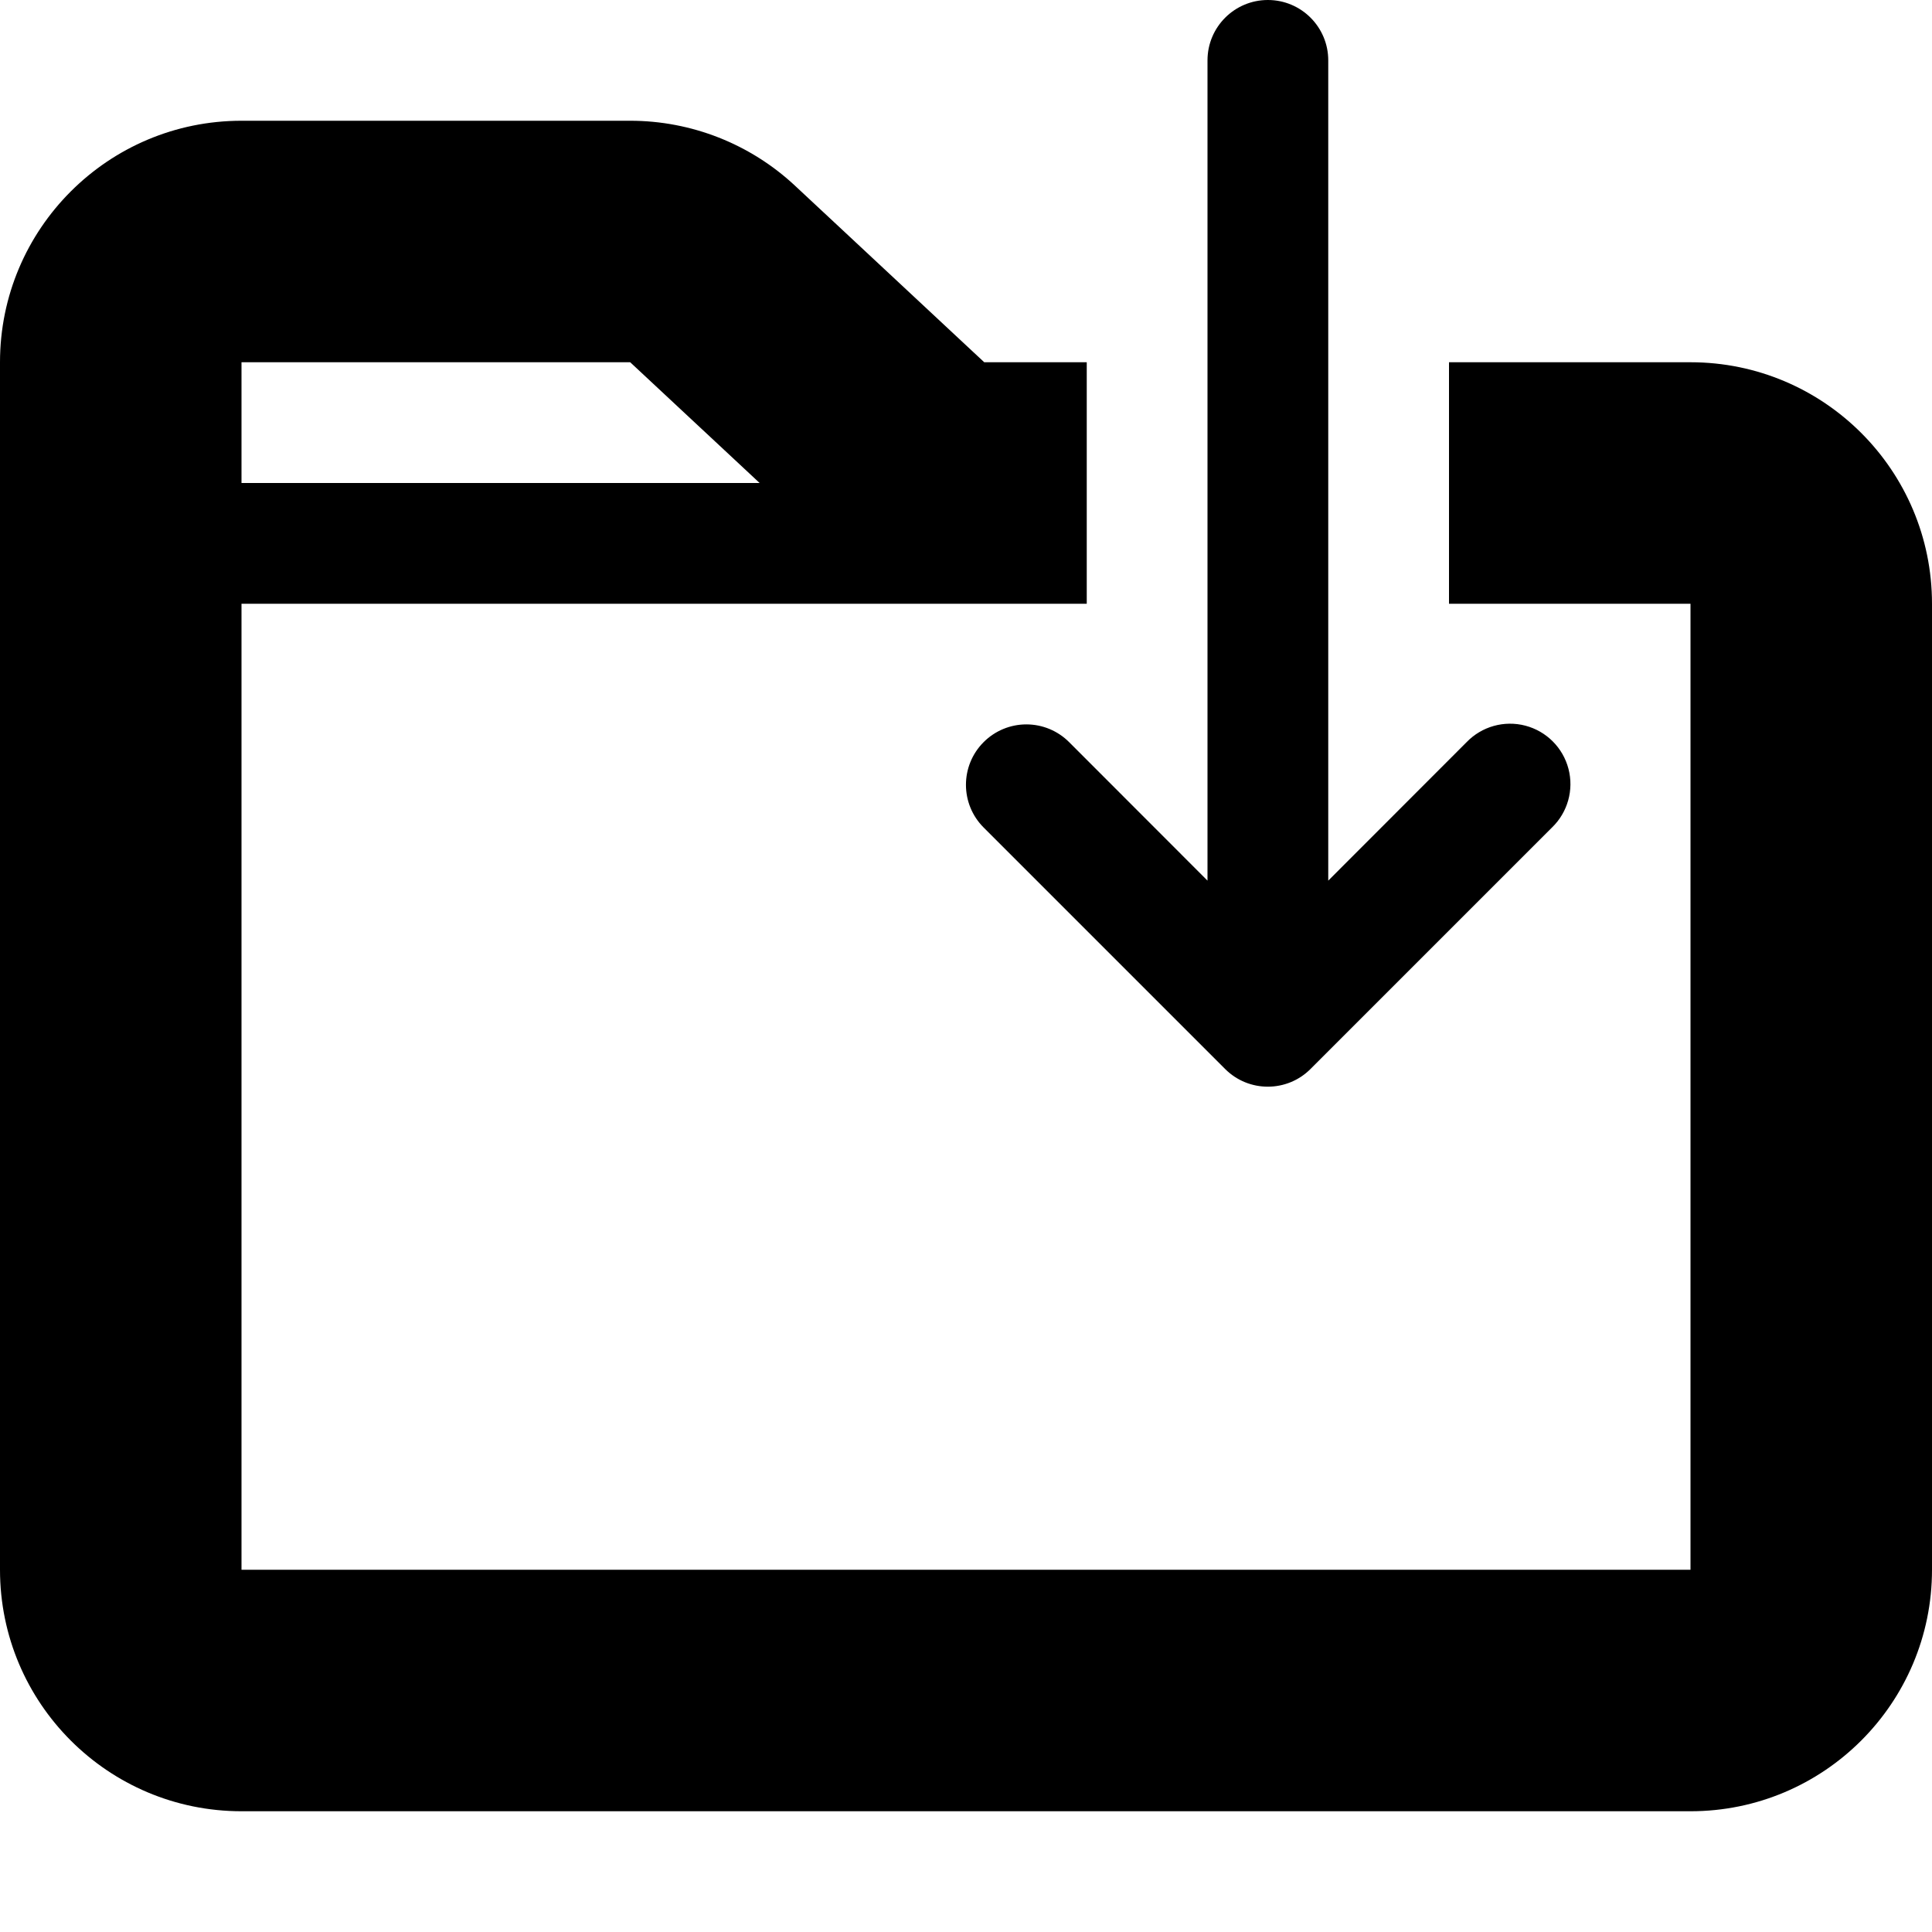
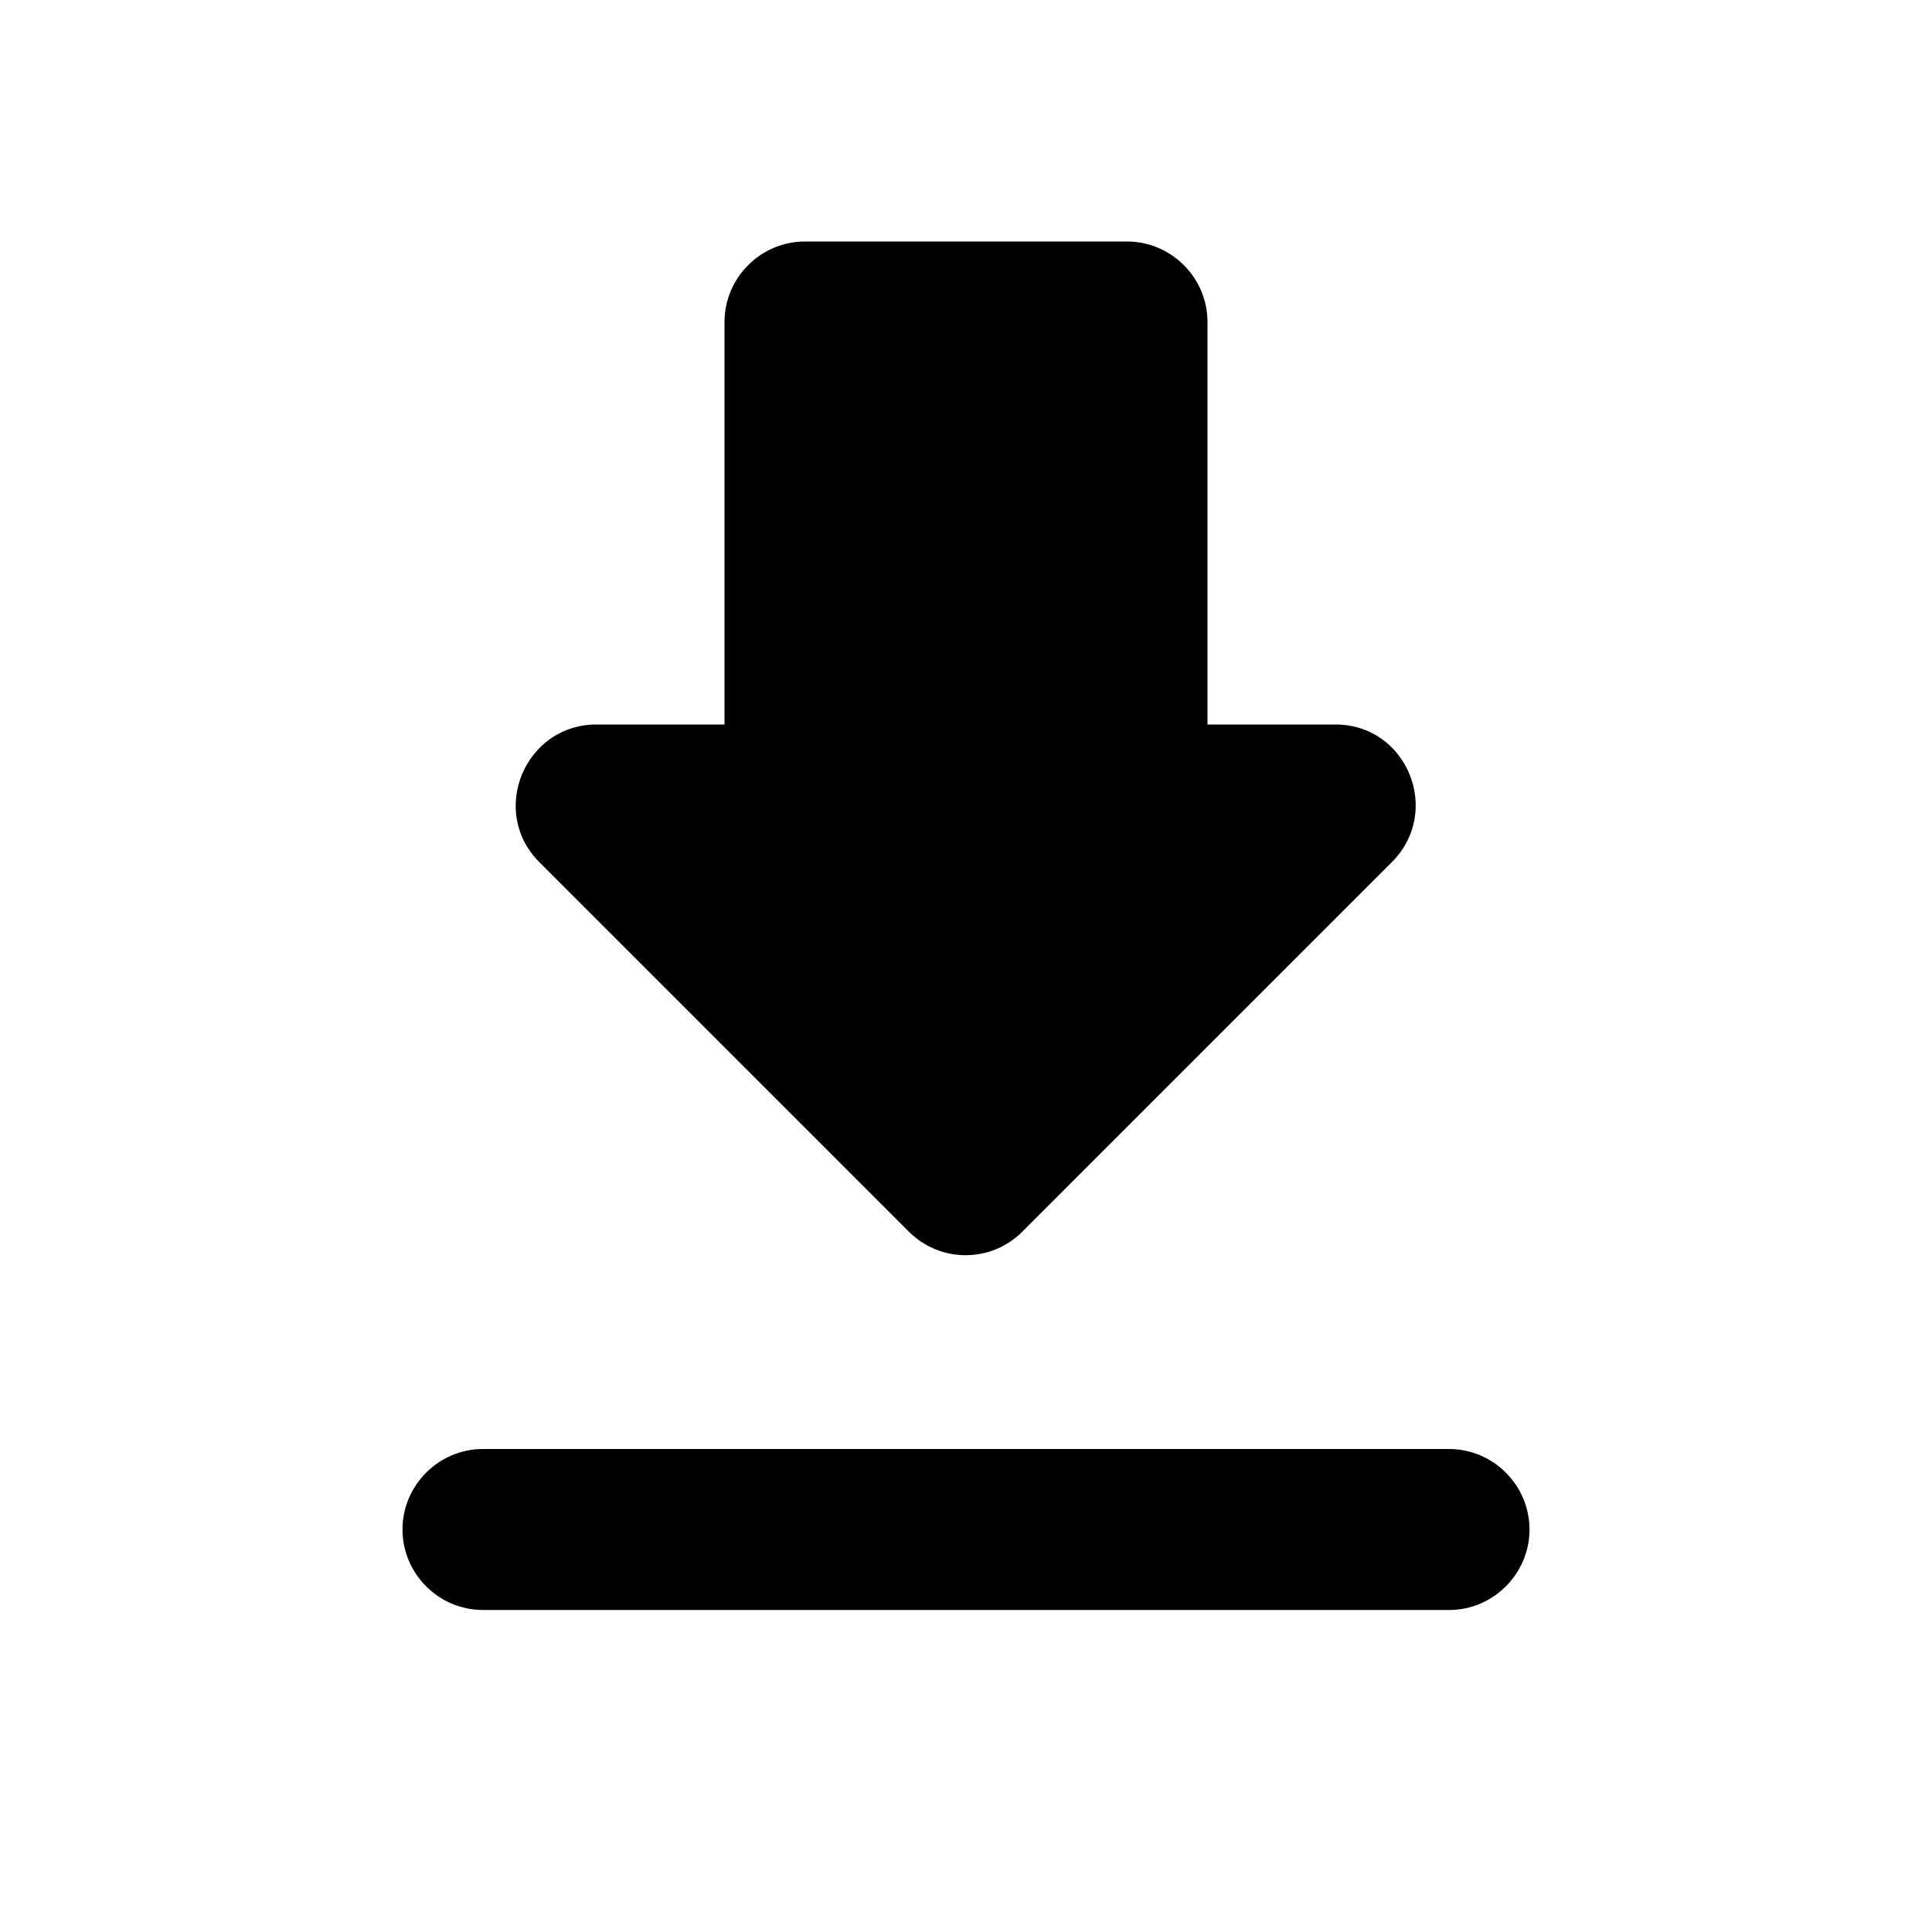
- <svg xmlns="http://www.w3.org/2000/svg" width="16" height="16" viewBox="0 0 16 16">
-   <path d="M14 3h-2v2h2v8H2V5h7V3h-.849L6.584 1.538A2 2 0 0 0 5.219 1H2a2 2 0 0 0-2 2v10a2 2 0 0 0 2 2h12a2 2 0 0 0 2-2V5a2 2 0 0 0-2-2zM2 3h3.219l1.072 1H2z" />
-   <path d="M8.146 6.146a.5.5 0 0 0 0 .707l2 2a.5.5 0 0 0 .707 0l2-2a.5.5 0 1 0-.707-.707L11 7.293V.5a.5.5 0 0 0-1 0v6.793L8.854 6.146a.5.5 0 0 0-.708 0z" />
+ <svg xmlns="http://www.w3.org/2000/svg" enable-background="new 0 0 24 24" height="24px" viewBox="0 0 24 24" width="24px" fill="#000000">
+   <g>
+     <rect fill="none" height="24" width="24" />
+   </g>
+   <g>
+     <path d="M16.59,9H15V4c0-0.55-0.45-1-1-1h-4C9.45,3,9,3.45,9,4v5H7.41c-0.89,0-1.34,1.08-0.71,1.71l4.59,4.59 c0.39,0.39,1.02,0.39,1.41,0l4.59-4.59C17.92,10.08,17.48,9,16.59,9z M5,19c0,0.55,0.45,1,1,1h12c0.55,0,1-0.45,1-1s-0.45-1-1-1H6 C5.45,18,5,18.45,5,19z" />
+   </g>
</svg>
